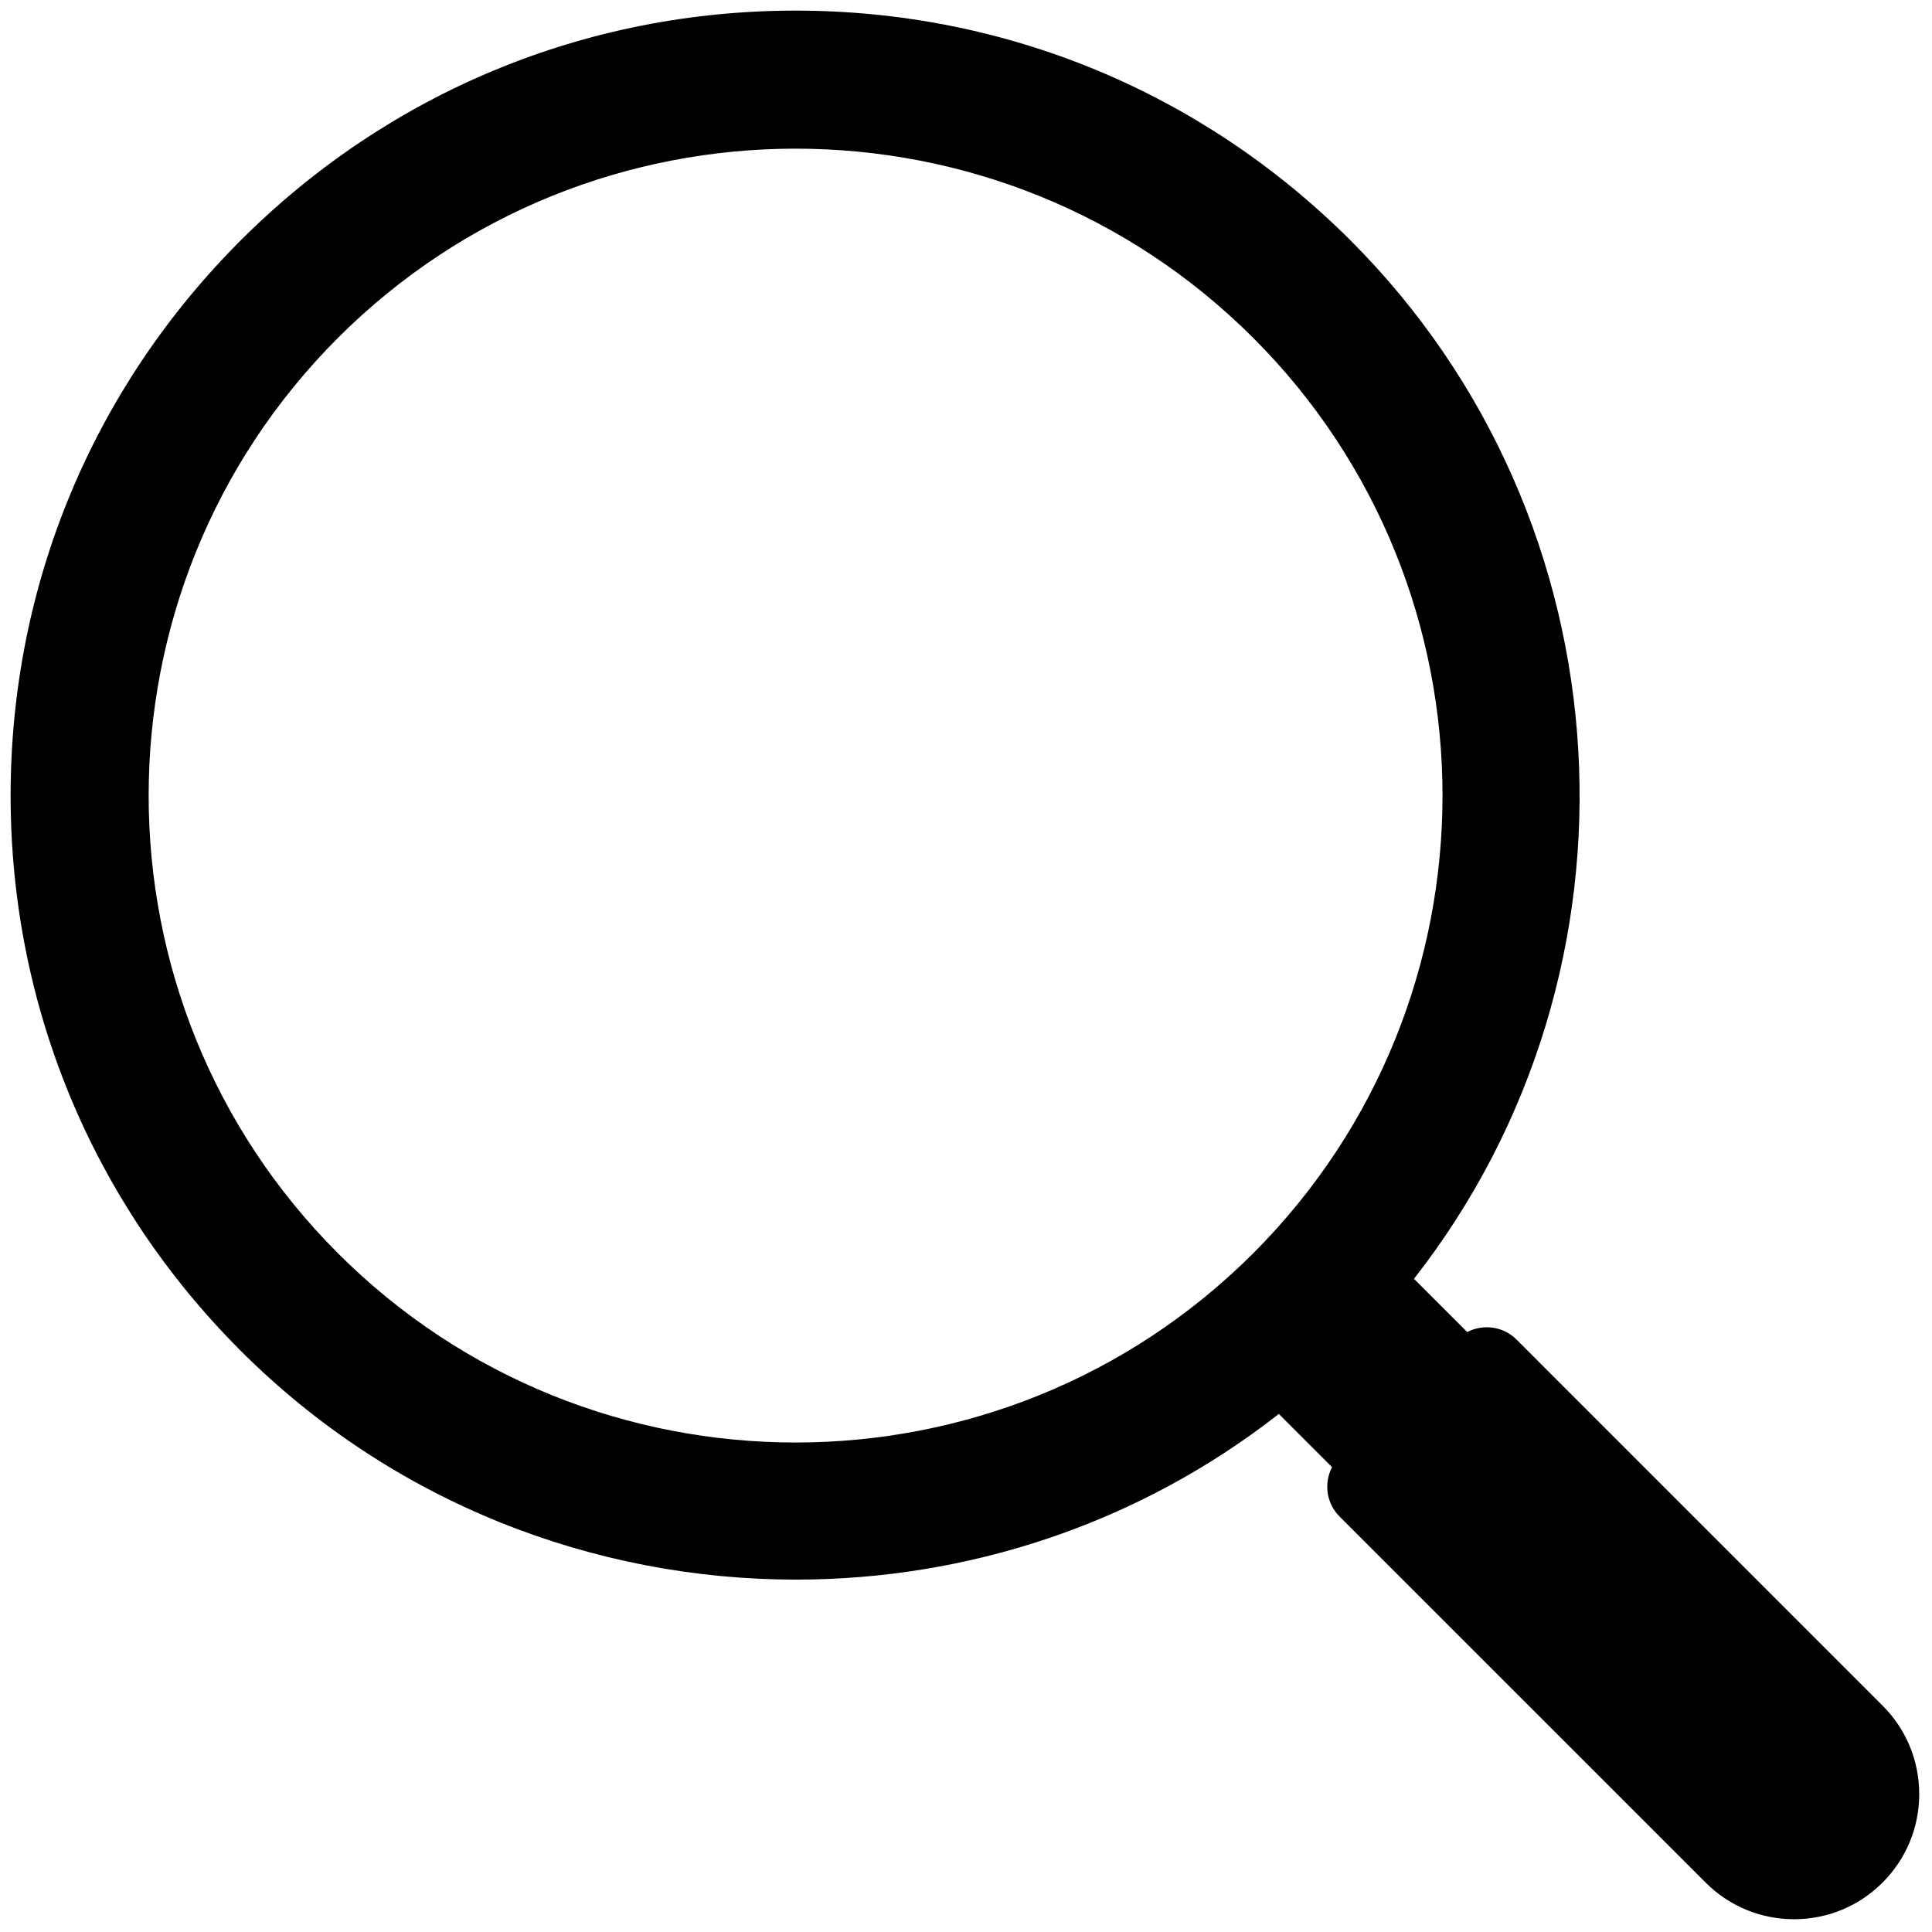
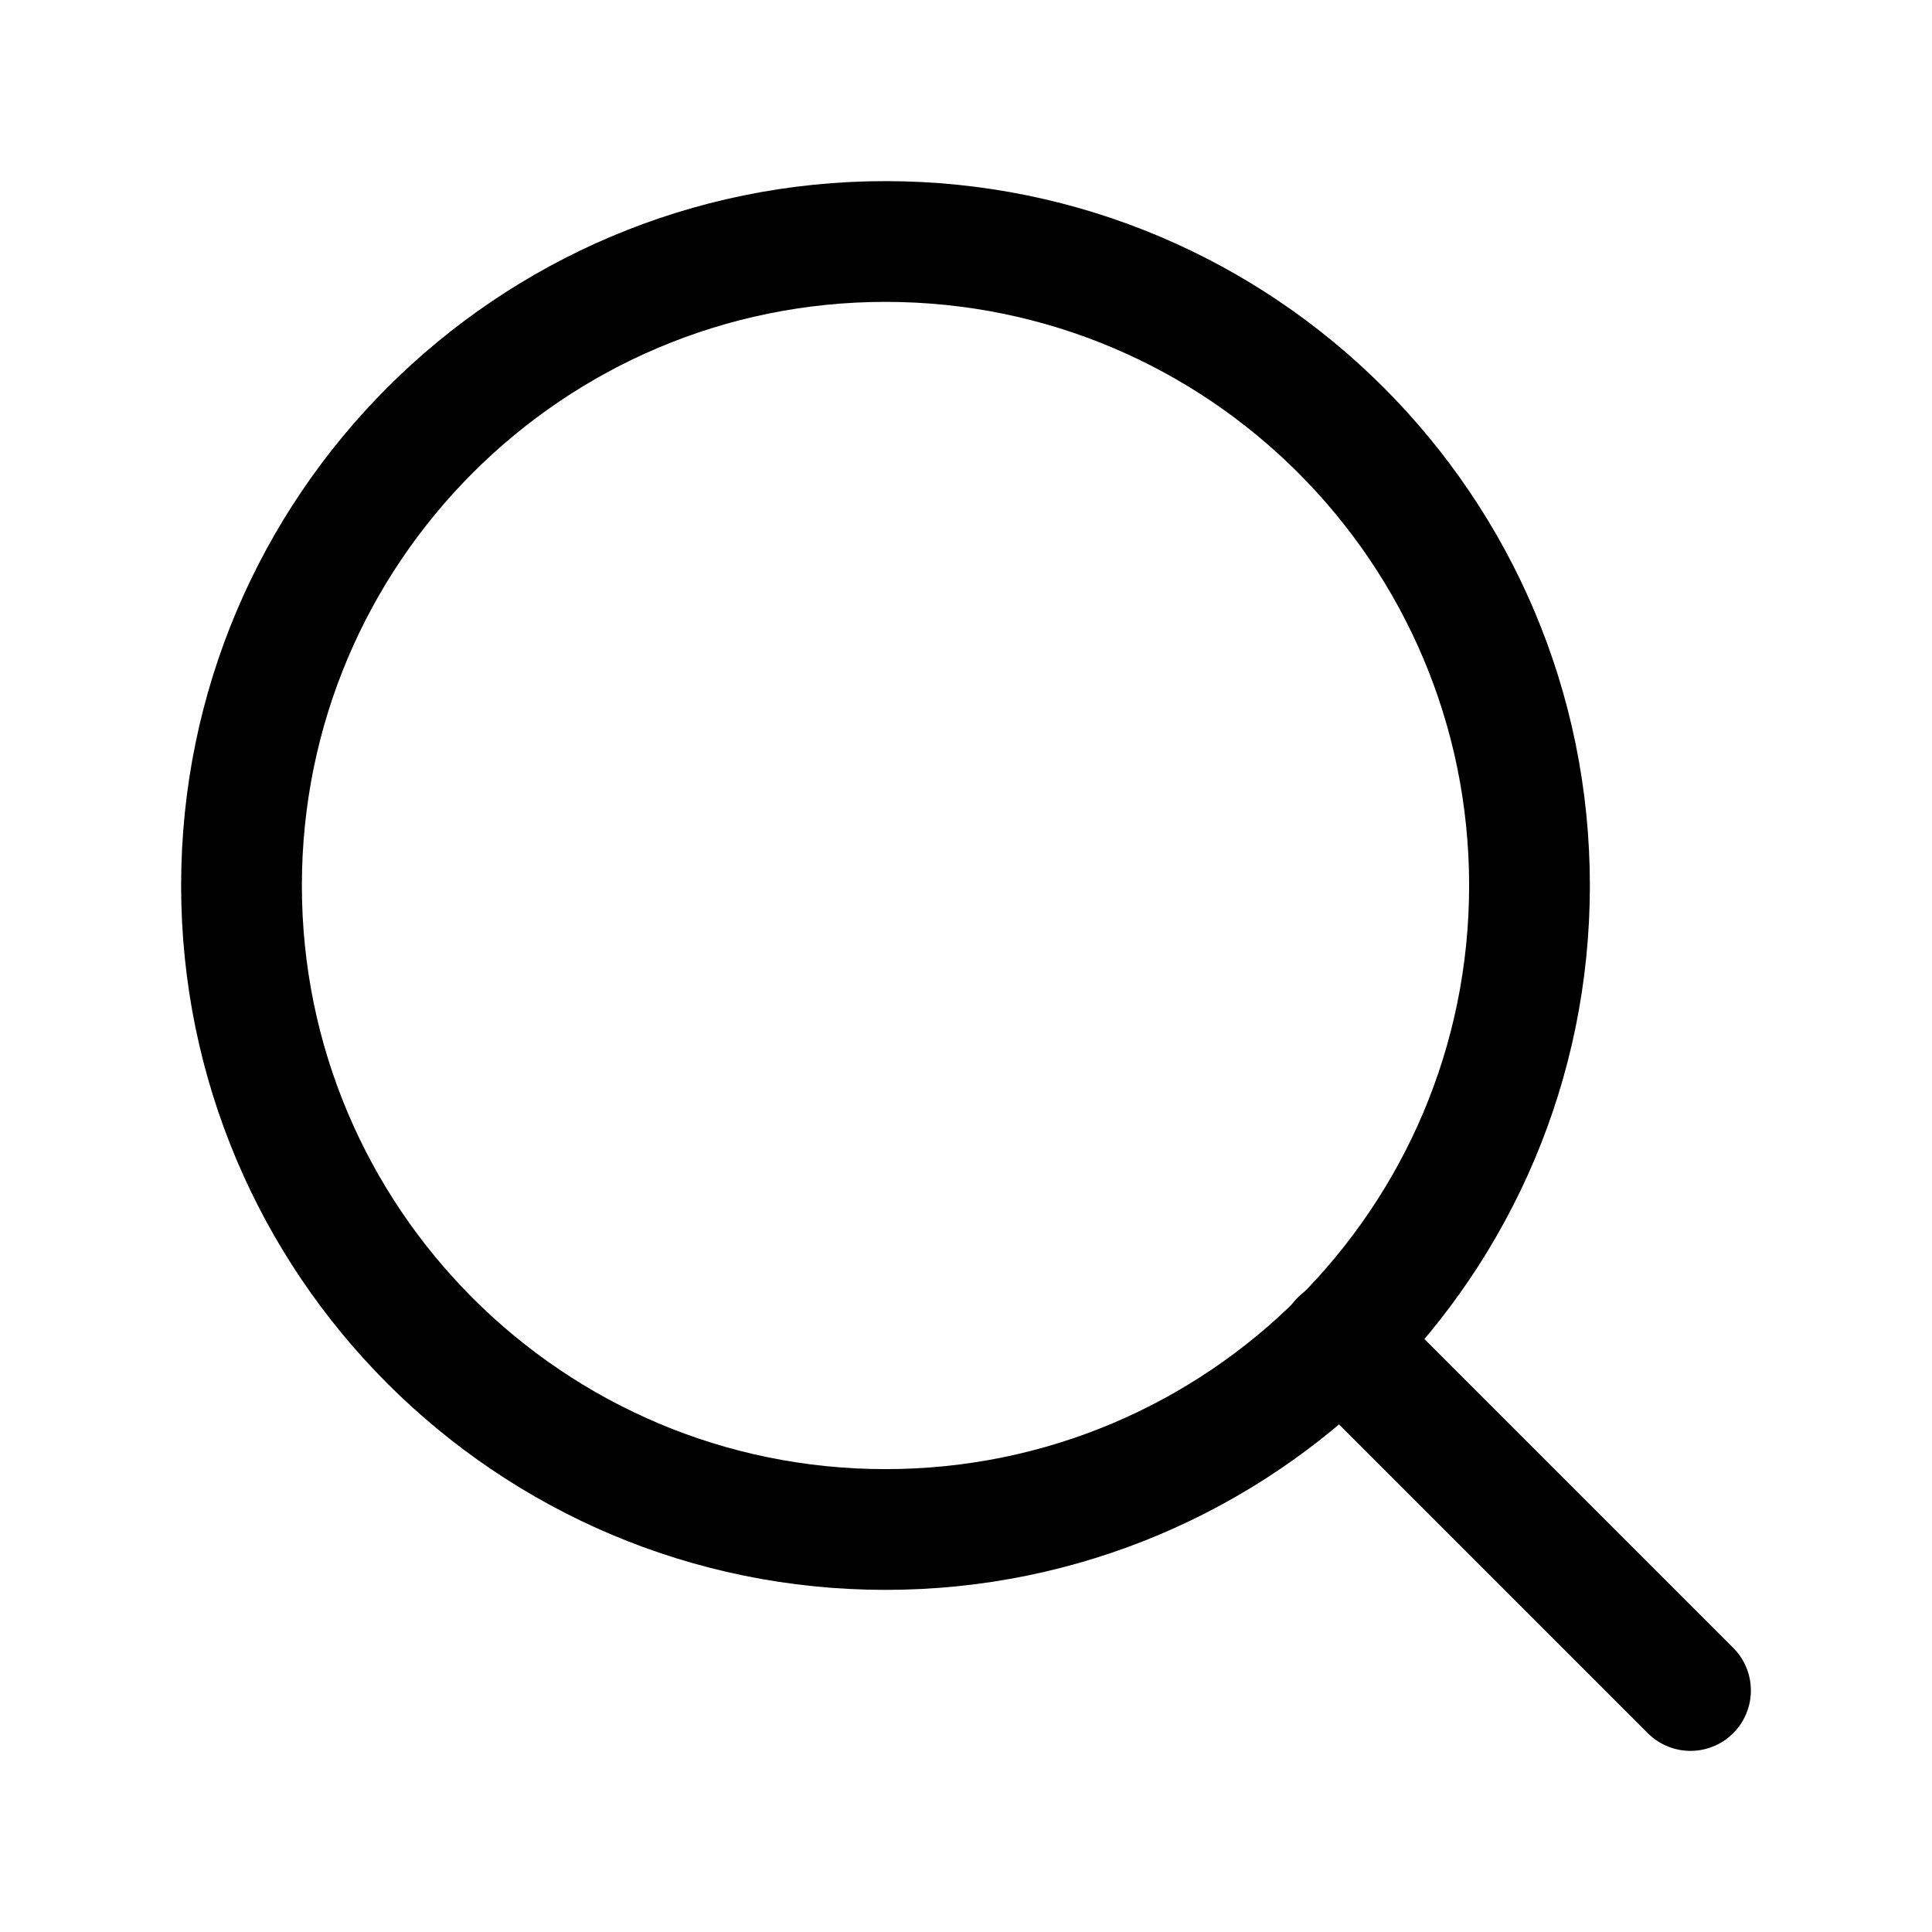
- <svg xmlns="http://www.w3.org/2000/svg" version="1.1" width="256" height="256" viewBox="0 0 256 256" xml:space="preserve">
-   <g style="stroke: none; stroke-width: 0; stroke-dasharray: none; stroke-linecap: butt; stroke-linejoin: miter; stroke-miterlimit: 10; fill: none; fill-rule: nonzero; opacity: 1;" transform="translate(1.406593 1.406593) scale(2.81 2.81)">
-     <path d="M 88.271 79.927 L 71.011 62.666 c -0.631 -0.631 -1.574 -0.743 -2.327 -0.355 l -2.509 -2.509 c 11.408 -14.576 10.241 -35.733 -2.986 -48.96 C 56.197 3.851 46.902 0 37.015 0 S 17.833 3.851 10.842 10.842 C 3.851 17.833 0 27.128 0 37.015 s 3.851 19.182 10.842 26.173 c 7.171 7.172 16.671 10.798 26.191 10.798 c 8.04 0 16.095 -2.588 22.769 -7.812 l 2.509 2.509 c -0.388 0.753 -0.276 1.696 0.355 2.327 l 17.261 17.261 C 81.041 89.386 82.523 90 84.099 90 c 1.576 0 3.059 -0.614 4.173 -1.729 S 90 85.675 90 84.099 C 90 82.523 89.386 81.041 88.271 79.927 z M 58.596 58.596 c -5.95 5.95 -13.765 8.925 -21.581 8.925 c -7.815 0 -15.631 -2.975 -21.581 -8.925 c -11.9 -11.899 -11.9 -31.262 0 -43.162 c 11.9 -11.9 31.262 -11.899 43.162 0 C 70.496 27.333 70.496 46.696 58.596 58.596 z" style="stroke: none; stroke-width: 1; stroke-dasharray: none; stroke-linecap: butt; stroke-linejoin: miter; stroke-miterlimit: 10; fill: rgb(0,0,0); fill-rule: nonzero; opacity: 1;" transform=" matrix(1 0 0 1 0 0) " stroke-linecap="round" />
-   </g>
+ <svg xmlns="http://www.w3.org/2000/svg" width="24" height="24" viewBox="0 0 24 24" fill="none" stroke="currentColor" stroke-width="1.5" stroke-linecap="round" stroke-linejoin="round">
+   <circle cx="11" cy="11" r="8" />
+   <path d="m21 21-4.35-4.35" />
</svg>
